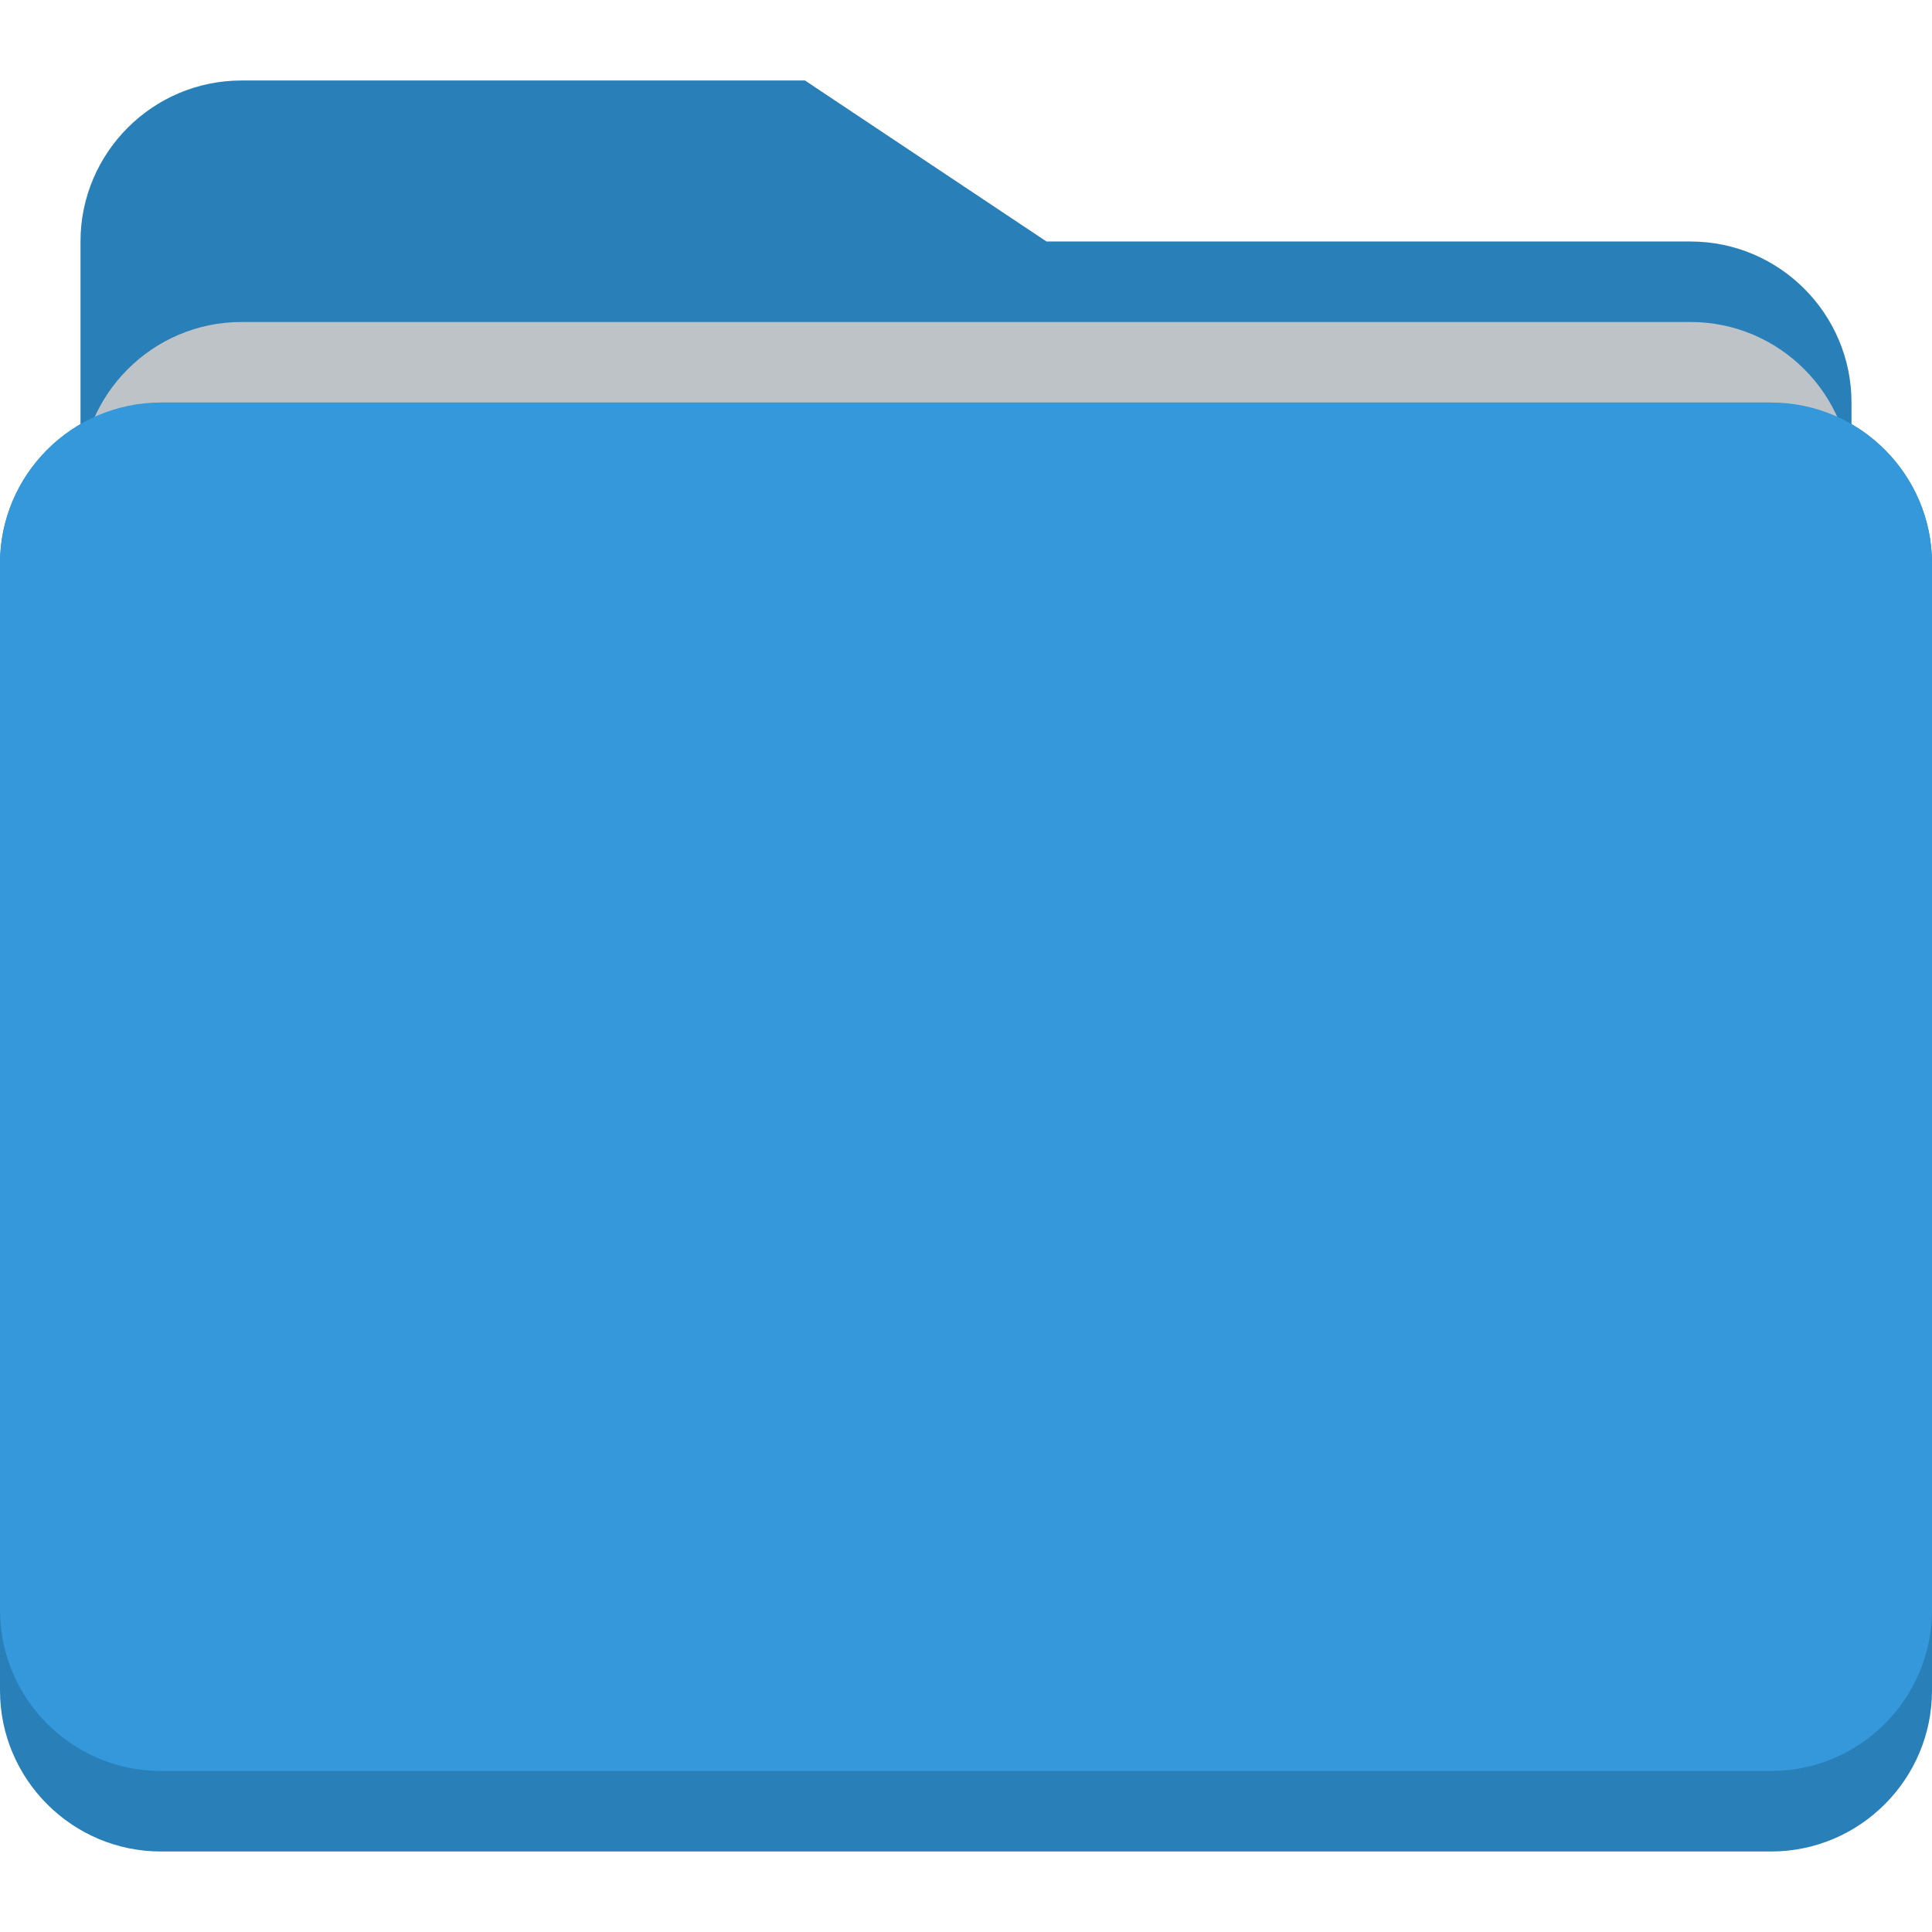
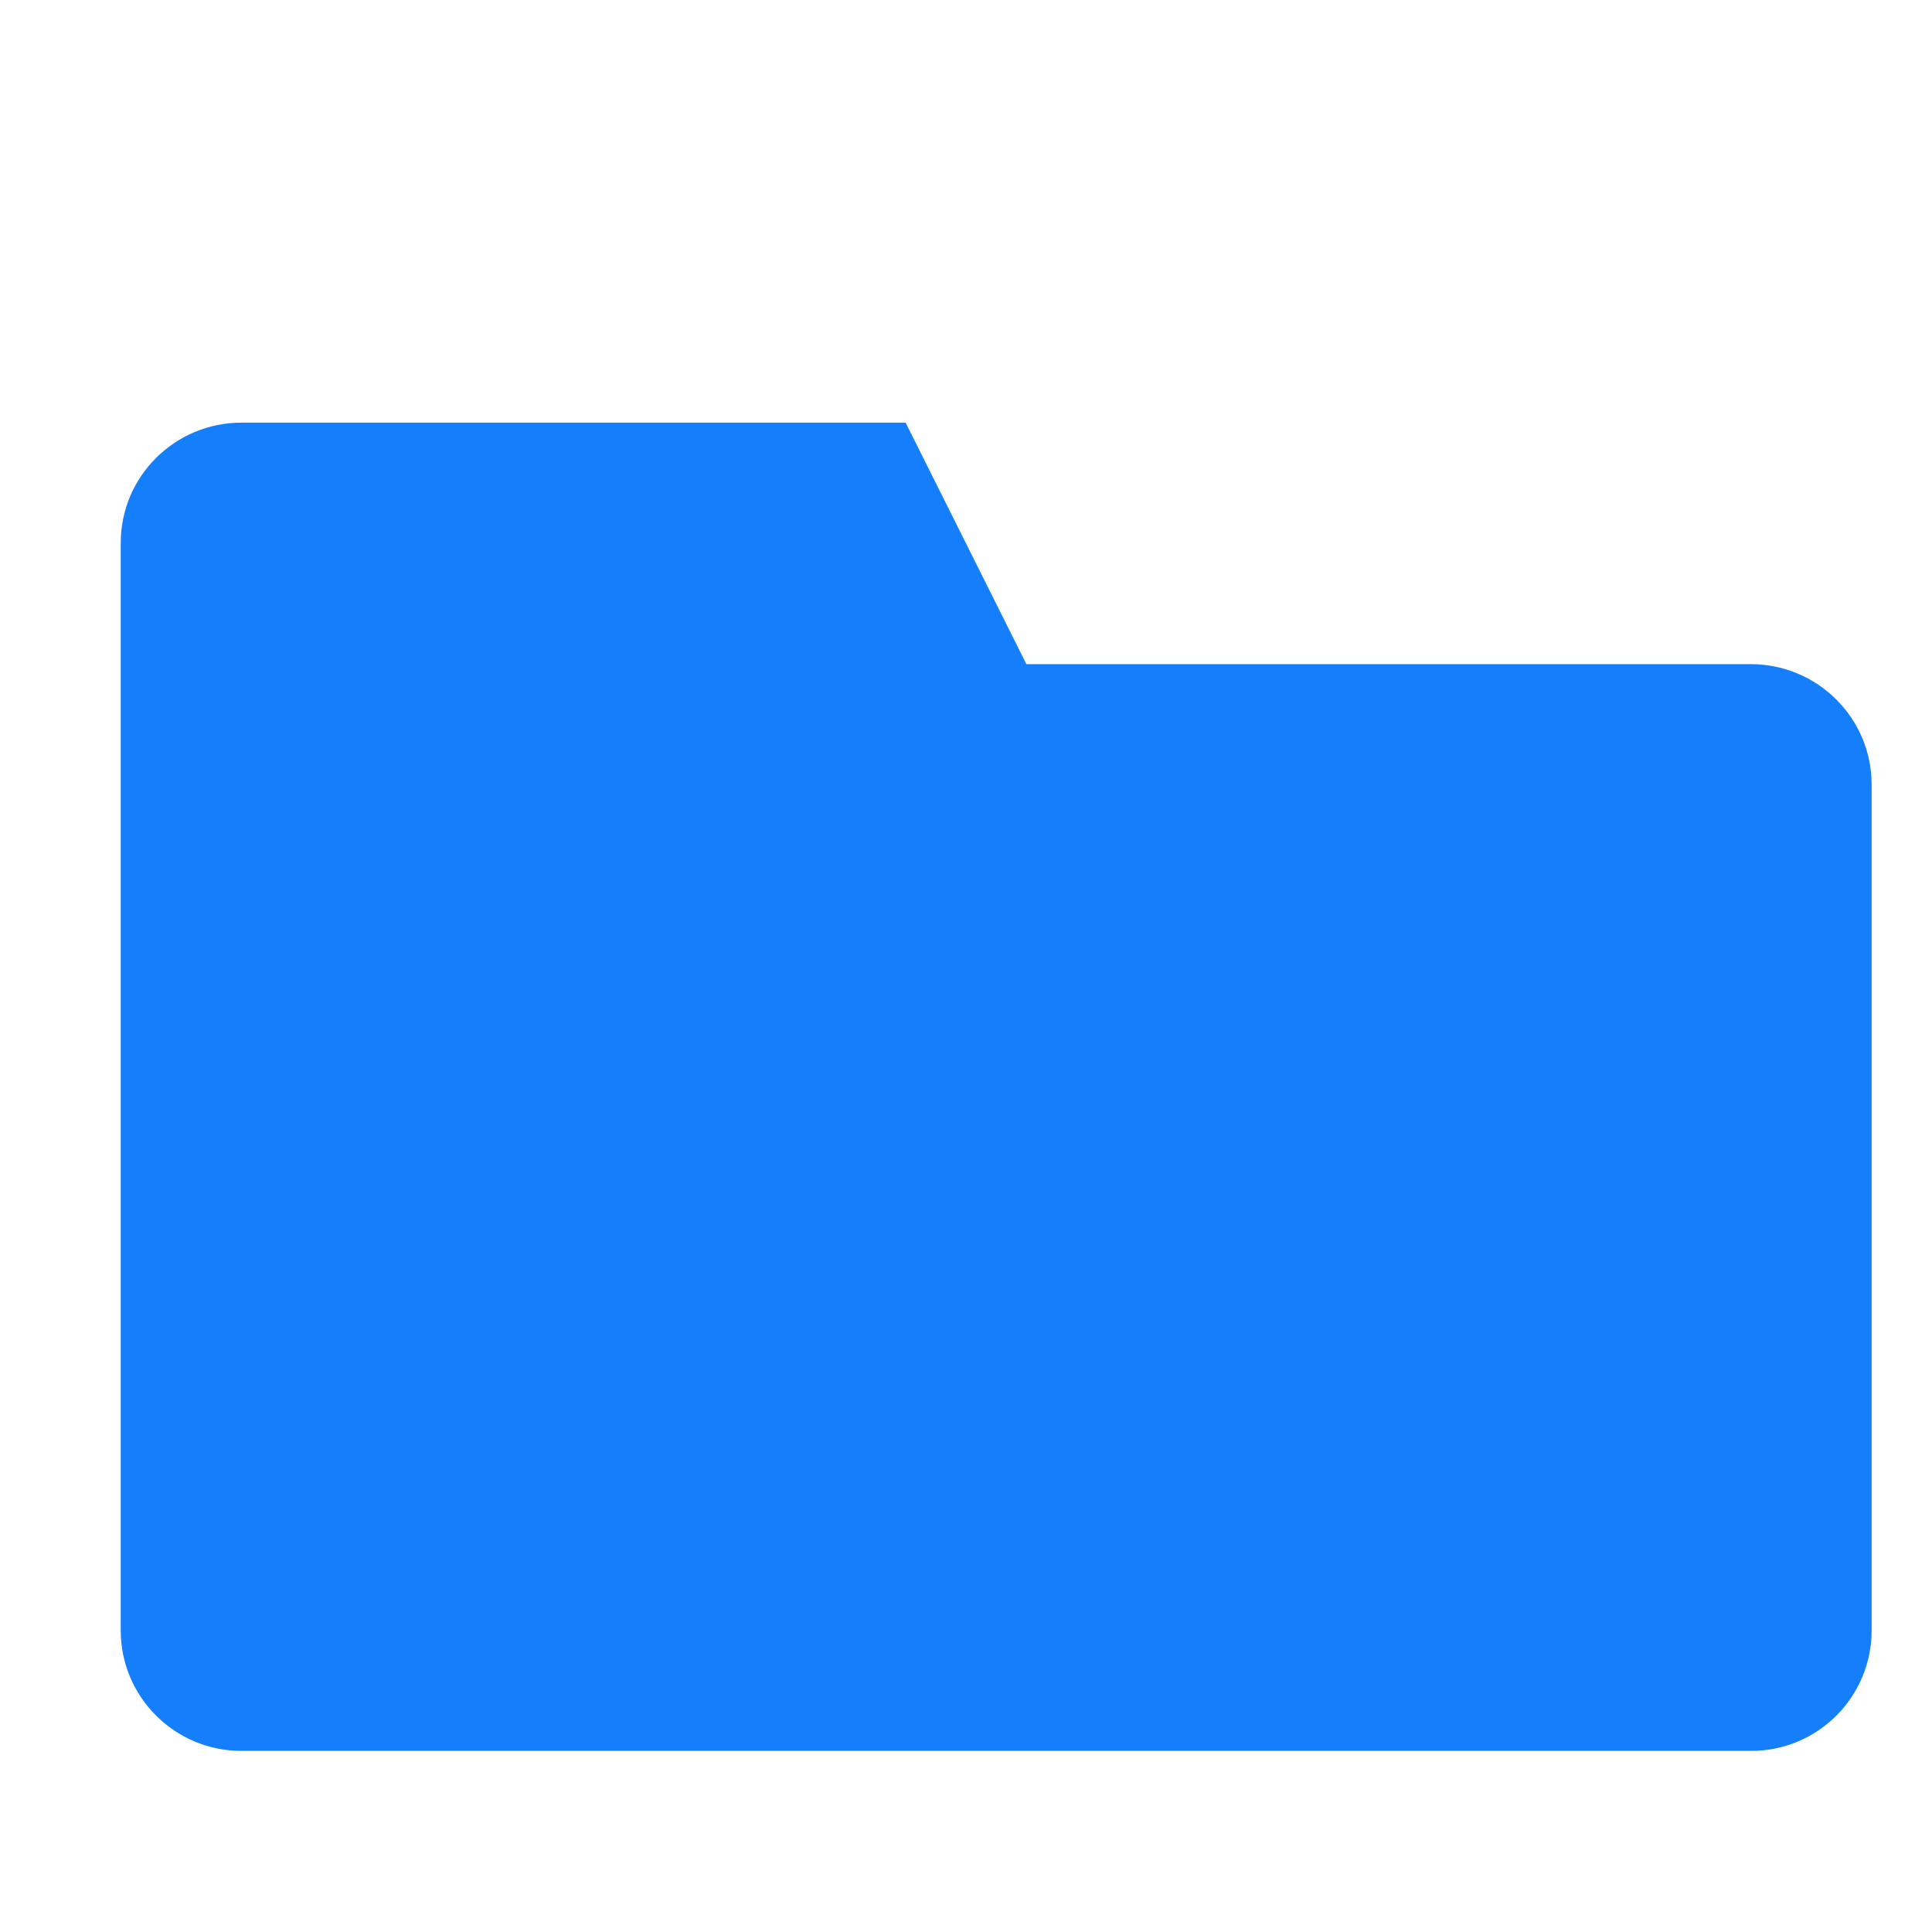
- <svg xmlns="http://www.w3.org/2000/svg" height="24" version="1.1" width="24">
-   <g transform="translate(0 -1028.4)">
-     <path d="m2 1033.4c-1.105 0-2 0.9-2 2v14c0 1.1 0.895 2 2 2h20c1.105 0 2-0.9 2-2v-14c0-1.1-0.895-2-2-2h-20z" fill="#2980b9" />
-     <path d="m3 1029.4c-1.105 0-2 0.9-2 2v14c0 1.1 0.895 2 2 2h11 5 2c1.105 0 2-0.9 2-2v-9-3c0-1.1-0.895-2-2-2h-2-5-1l-3-2h-7z" fill="#2980b9" />
-     <path d="m23 1042.4v-8c0-1.1-0.895-2-2-2h-11-5-2c-1.105 0-2 0.9-2 2v8h22z" fill="#bdc3c7" />
-     <path d="m2 1033.4c-1.105 0-2 0.9-2 2v6 1 6c0 1.1 0.895 2 2 2h20c1.105 0 2-0.9 2-2v-6-1-6c0-1.1-0.895-2-2-2h-20z" fill="#3498db" />
+ <svg xmlns="http://www.w3.org/2000/svg" height="32px" version="1.1" viewBox="0 0 32 32" width="32px">
+   <defs />
+   <g fill="none" fill-rule="evenodd" id="Page-1" stroke="none" stroke-width="1">
+     <g fill="#157EFB" id="icon-94-folder">
+       <path d="M17,11 L15,7 L4.003,7 C2.897,7 2,7.89 2,8.991 L2,27.009 C2,28.109 2.9,29 3.993,29 L29.007,29 C30.108,29 31,28.107 31,27.005 L31,12.995 C31,11.893 30.103,11 28.994,11 L17,11 Z" id="folder" />
+     </g>
  </g>
</svg>
